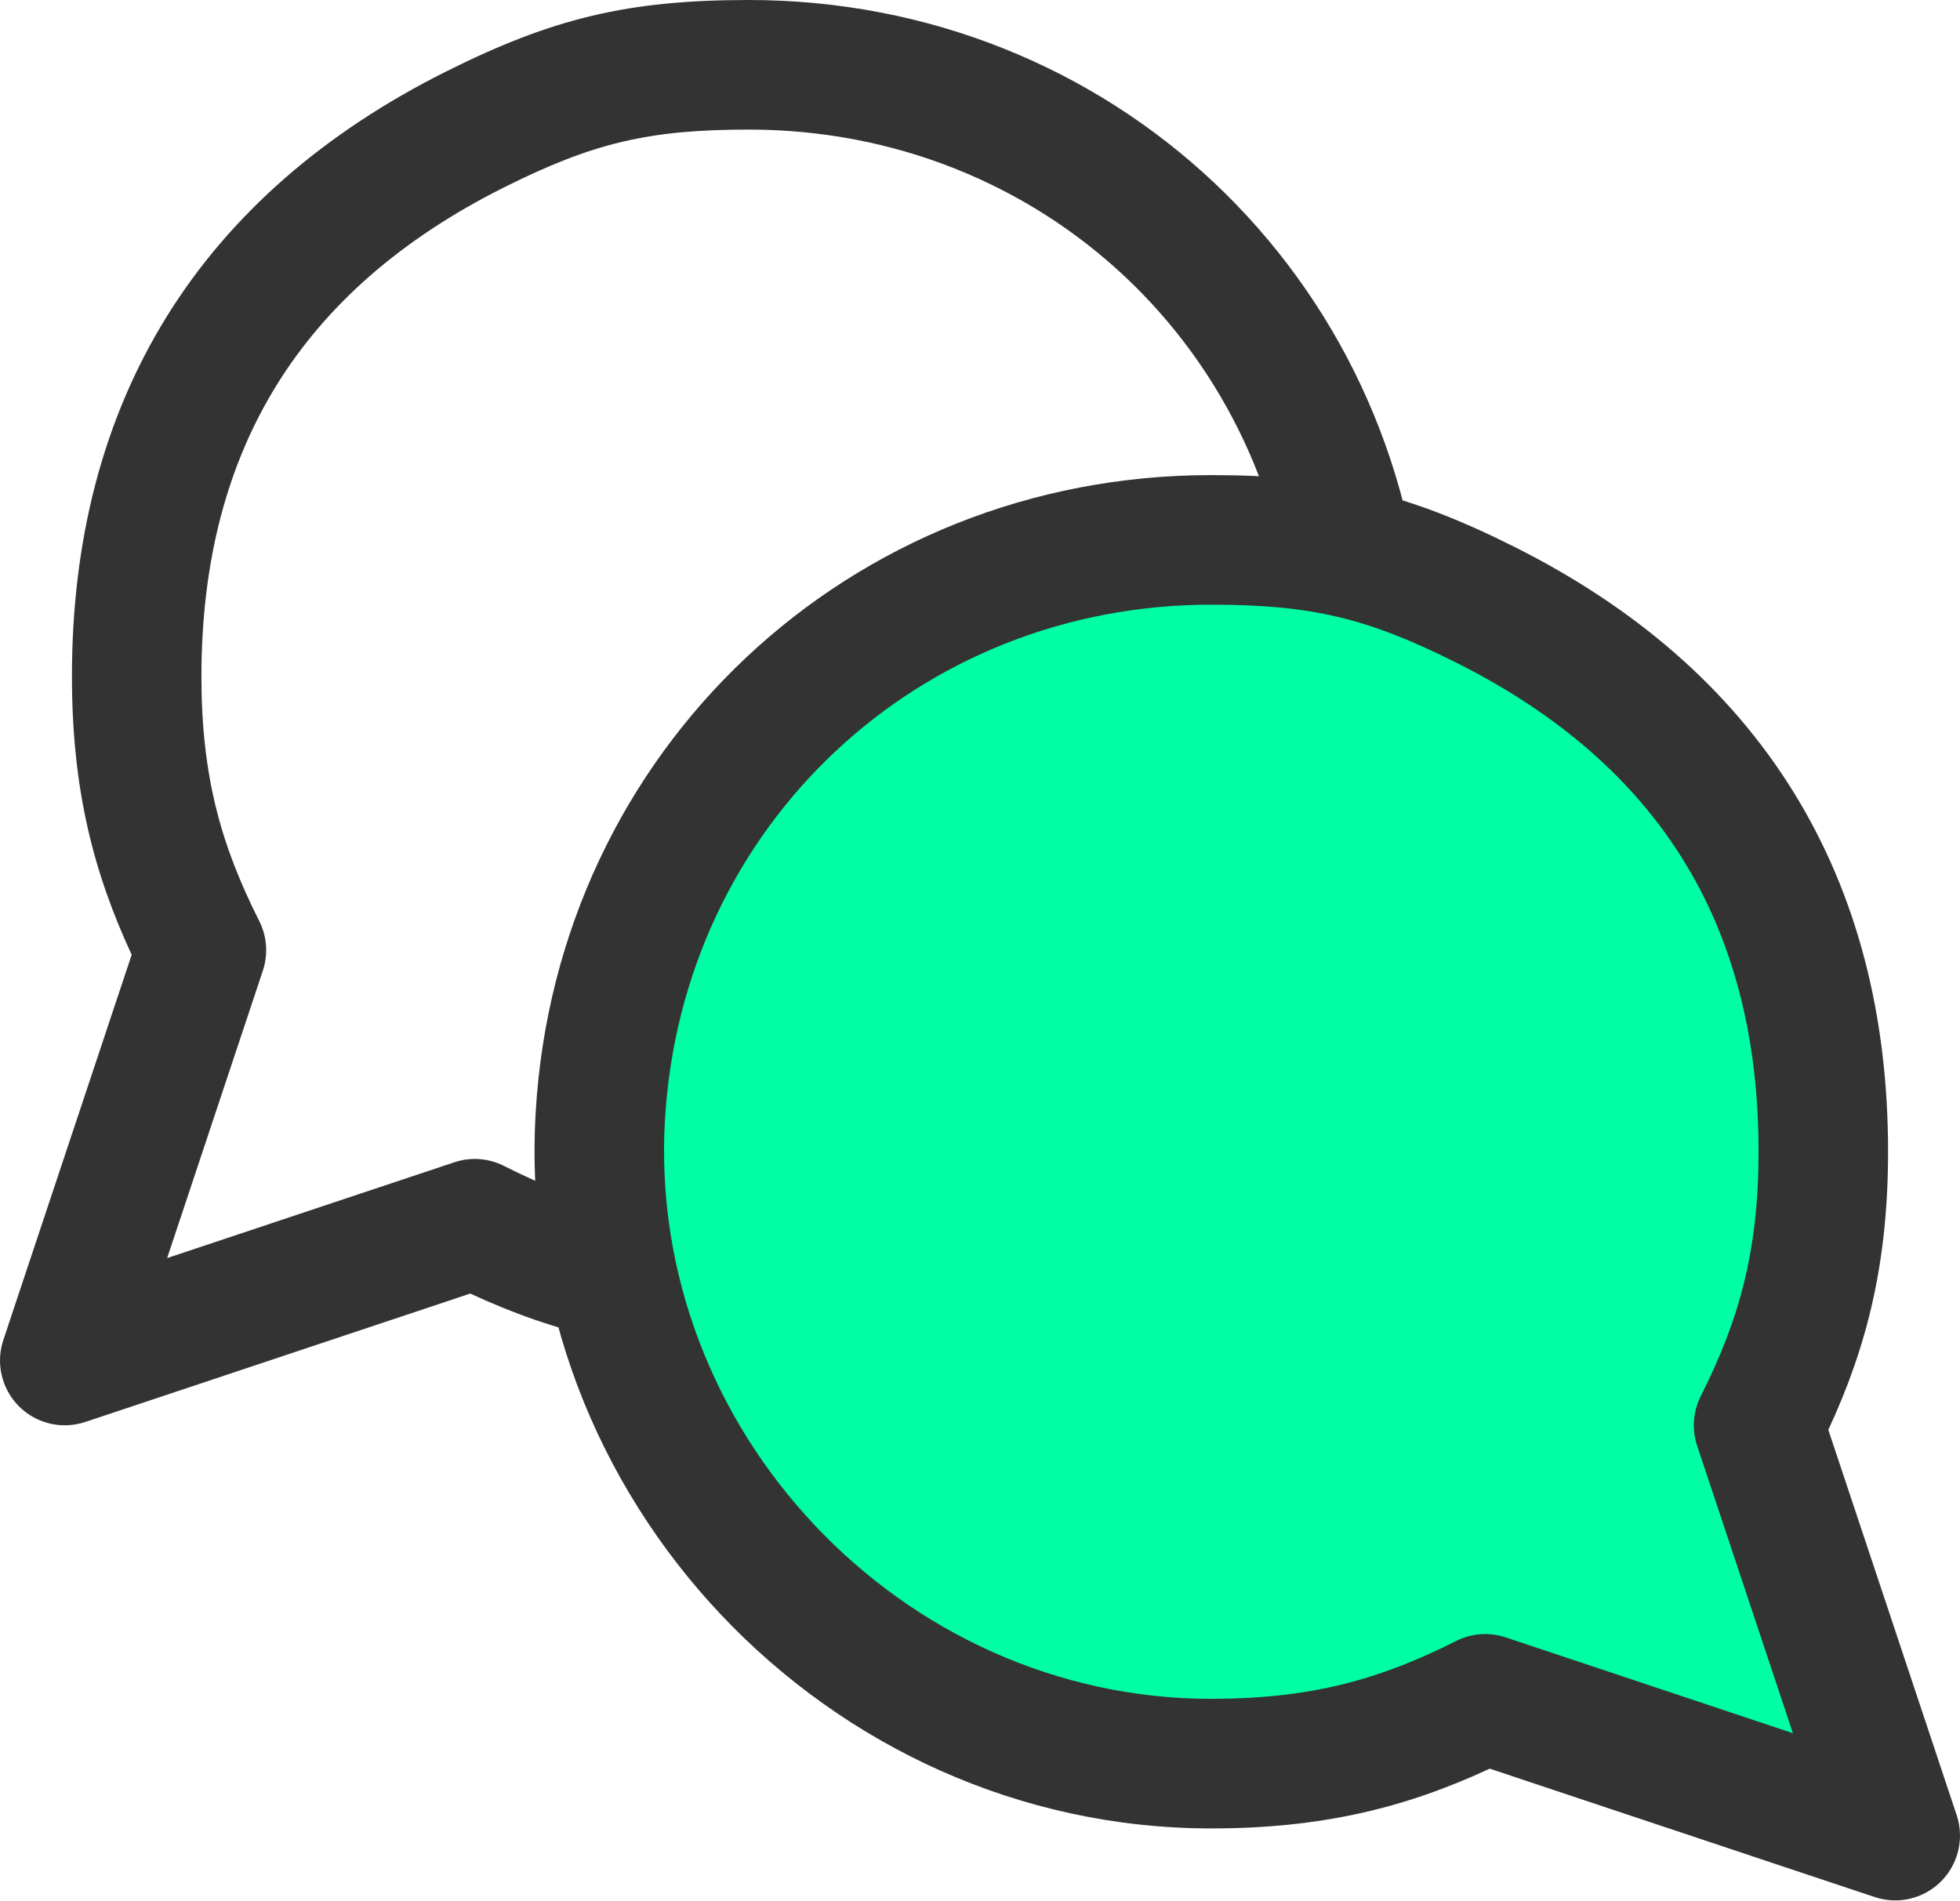
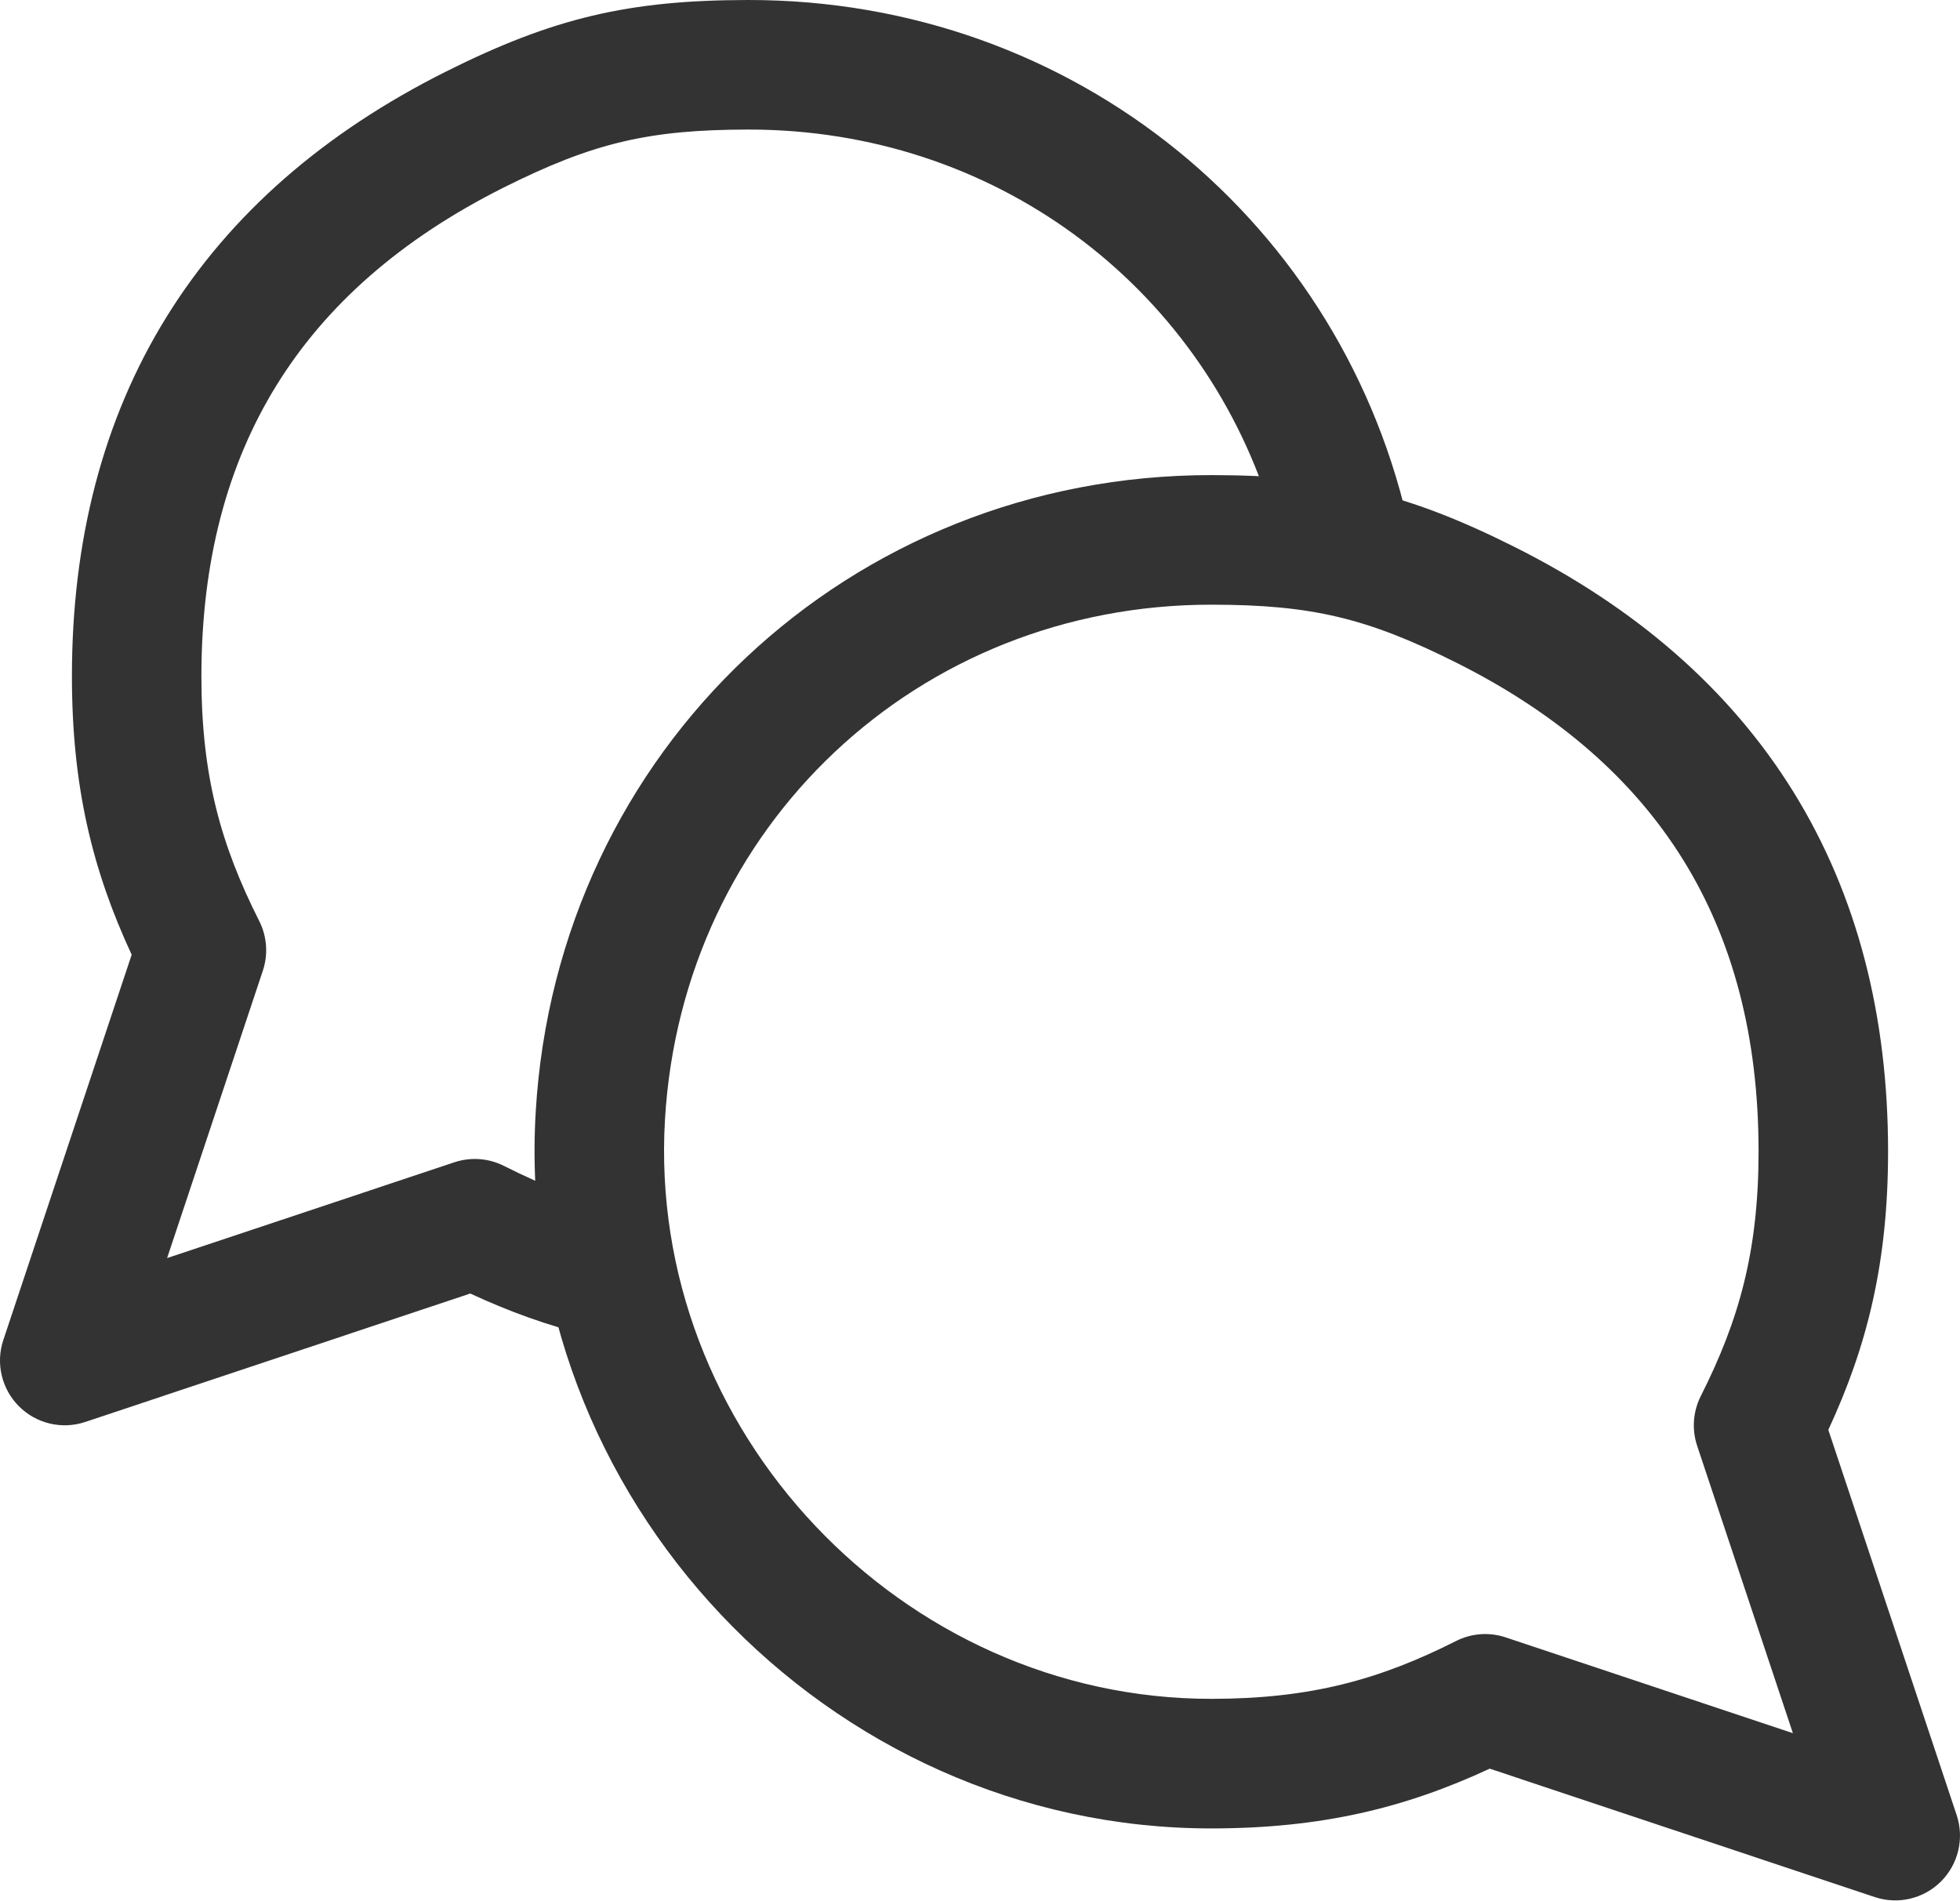
<svg xmlns="http://www.w3.org/2000/svg" width="66" height="64" viewBox="0 0 66 64" fill="none">
-   <path fill-rule="evenodd" clip-rule="evenodd" d="M25.192 1.12192e-05C37.387 -0.012 47.243 9.26 47.961 21.447C48.724 34.403 38.156 45.588 25.192 45.576C21.495 45.572 18.683 44.886 15.836 43.563L2.87 47.888C2.086 48.149 1.223 47.945 0.639 47.361C0.055 46.776 -0.149 45.912 0.112 45.128L4.434 32.153C3.111 29.304 2.424 26.489 2.423 22.789C2.42 18.221 3.457 14.149 5.605 10.675C7.754 7.202 10.933 4.456 15.012 2.413C18.618 0.606 21.159 0.004 25.192 1.12192e-05ZM43.608 21.704C43.027 11.829 35.086 4.354 25.196 4.364C21.84 4.367 19.966 4.811 16.964 6.315C13.484 8.058 10.969 10.295 9.313 12.972C7.658 15.648 6.781 18.895 6.783 22.787C6.784 26.122 7.432 28.446 8.729 31.016C8.991 31.535 9.035 32.138 8.851 32.69L5.628 42.368L15.299 39.142C15.85 38.958 16.452 39.002 16.971 39.265C19.539 40.562 21.862 41.209 25.196 41.212C35.654 41.222 44.223 32.147 43.608 21.704Z" fill="#333333" />
-   <path d="M41 19C52.046 19 61 27.954 61 39C61 43.038 59.802 46.796 57.744 49.94L61.5 59.5L51.471 56.041C48.425 57.916 44.839 59 41 59C29.954 59 21 50.046 21 39C21 27.954 29.954 19 41 19Z" fill="#00FFA4" />
  <path fill-rule="evenodd" clip-rule="evenodd" d="M40.808 16C28.613 15.988 18.756 25.26 18.039 37.447C17.276 50.403 27.844 61.588 40.808 61.576C44.505 61.572 47.317 60.886 50.164 59.563L63.13 63.888C63.914 64.149 64.777 63.945 65.361 63.361C65.945 62.776 66.149 61.912 65.888 61.128L61.566 48.153C62.889 45.304 63.576 42.489 63.578 38.789C63.58 34.221 62.543 30.149 60.395 26.675C58.246 23.202 55.067 20.456 50.988 18.413C47.382 16.606 44.841 16.004 40.808 16ZM22.392 37.704C22.973 27.828 30.915 20.354 40.804 20.364C44.16 20.367 46.034 20.811 49.036 22.315C52.516 24.058 55.031 26.295 56.687 28.972C58.342 31.648 59.219 34.895 59.217 38.787C59.215 42.122 58.568 44.446 57.271 47.016C57.009 47.535 56.965 48.138 57.149 48.69L60.373 58.368L50.701 55.142C50.15 54.958 49.548 55.002 49.029 55.265C46.461 56.562 44.138 57.209 40.804 57.212C30.346 57.222 21.777 48.147 22.392 37.704Z" fill="#333333" />
+   <path d="M25.192 1.11294e-05C36.2 -0.011 45.3 7.542 47.496 17.976C45.979 17.507 44.391 17.198 42.753 17.069C40.373 9.582 33.466 4.355 25.195 4.363C21.84 4.367 19.965 4.811 16.964 6.314C13.484 8.058 10.968 10.295 9.313 12.972C7.657 15.648 6.781 18.895 6.782 22.787C6.784 26.122 7.431 28.446 8.729 31.017C8.991 31.536 9.035 32.138 8.851 32.69L5.627 42.368L15.299 39.143C15.85 38.959 16.452 39.002 16.971 39.265C17.667 39.616 18.346 39.919 19.03 40.175C19.118 41.83 19.387 43.436 19.82 44.975C18.441 44.64 17.142 44.169 15.836 43.562L2.869 47.888C2.086 48.149 1.223 47.945 0.639 47.361C0.055 46.777 -0.15 45.912 0.112 45.128L4.434 32.152C3.111 29.304 2.424 26.489 2.422 22.789C2.42 18.221 3.457 14.149 5.606 10.675C7.754 7.202 10.933 4.456 15.012 2.413C18.618 0.607 21.159 0.004 25.192 1.11294e-05Z" fill="#333333" />
</svg>
